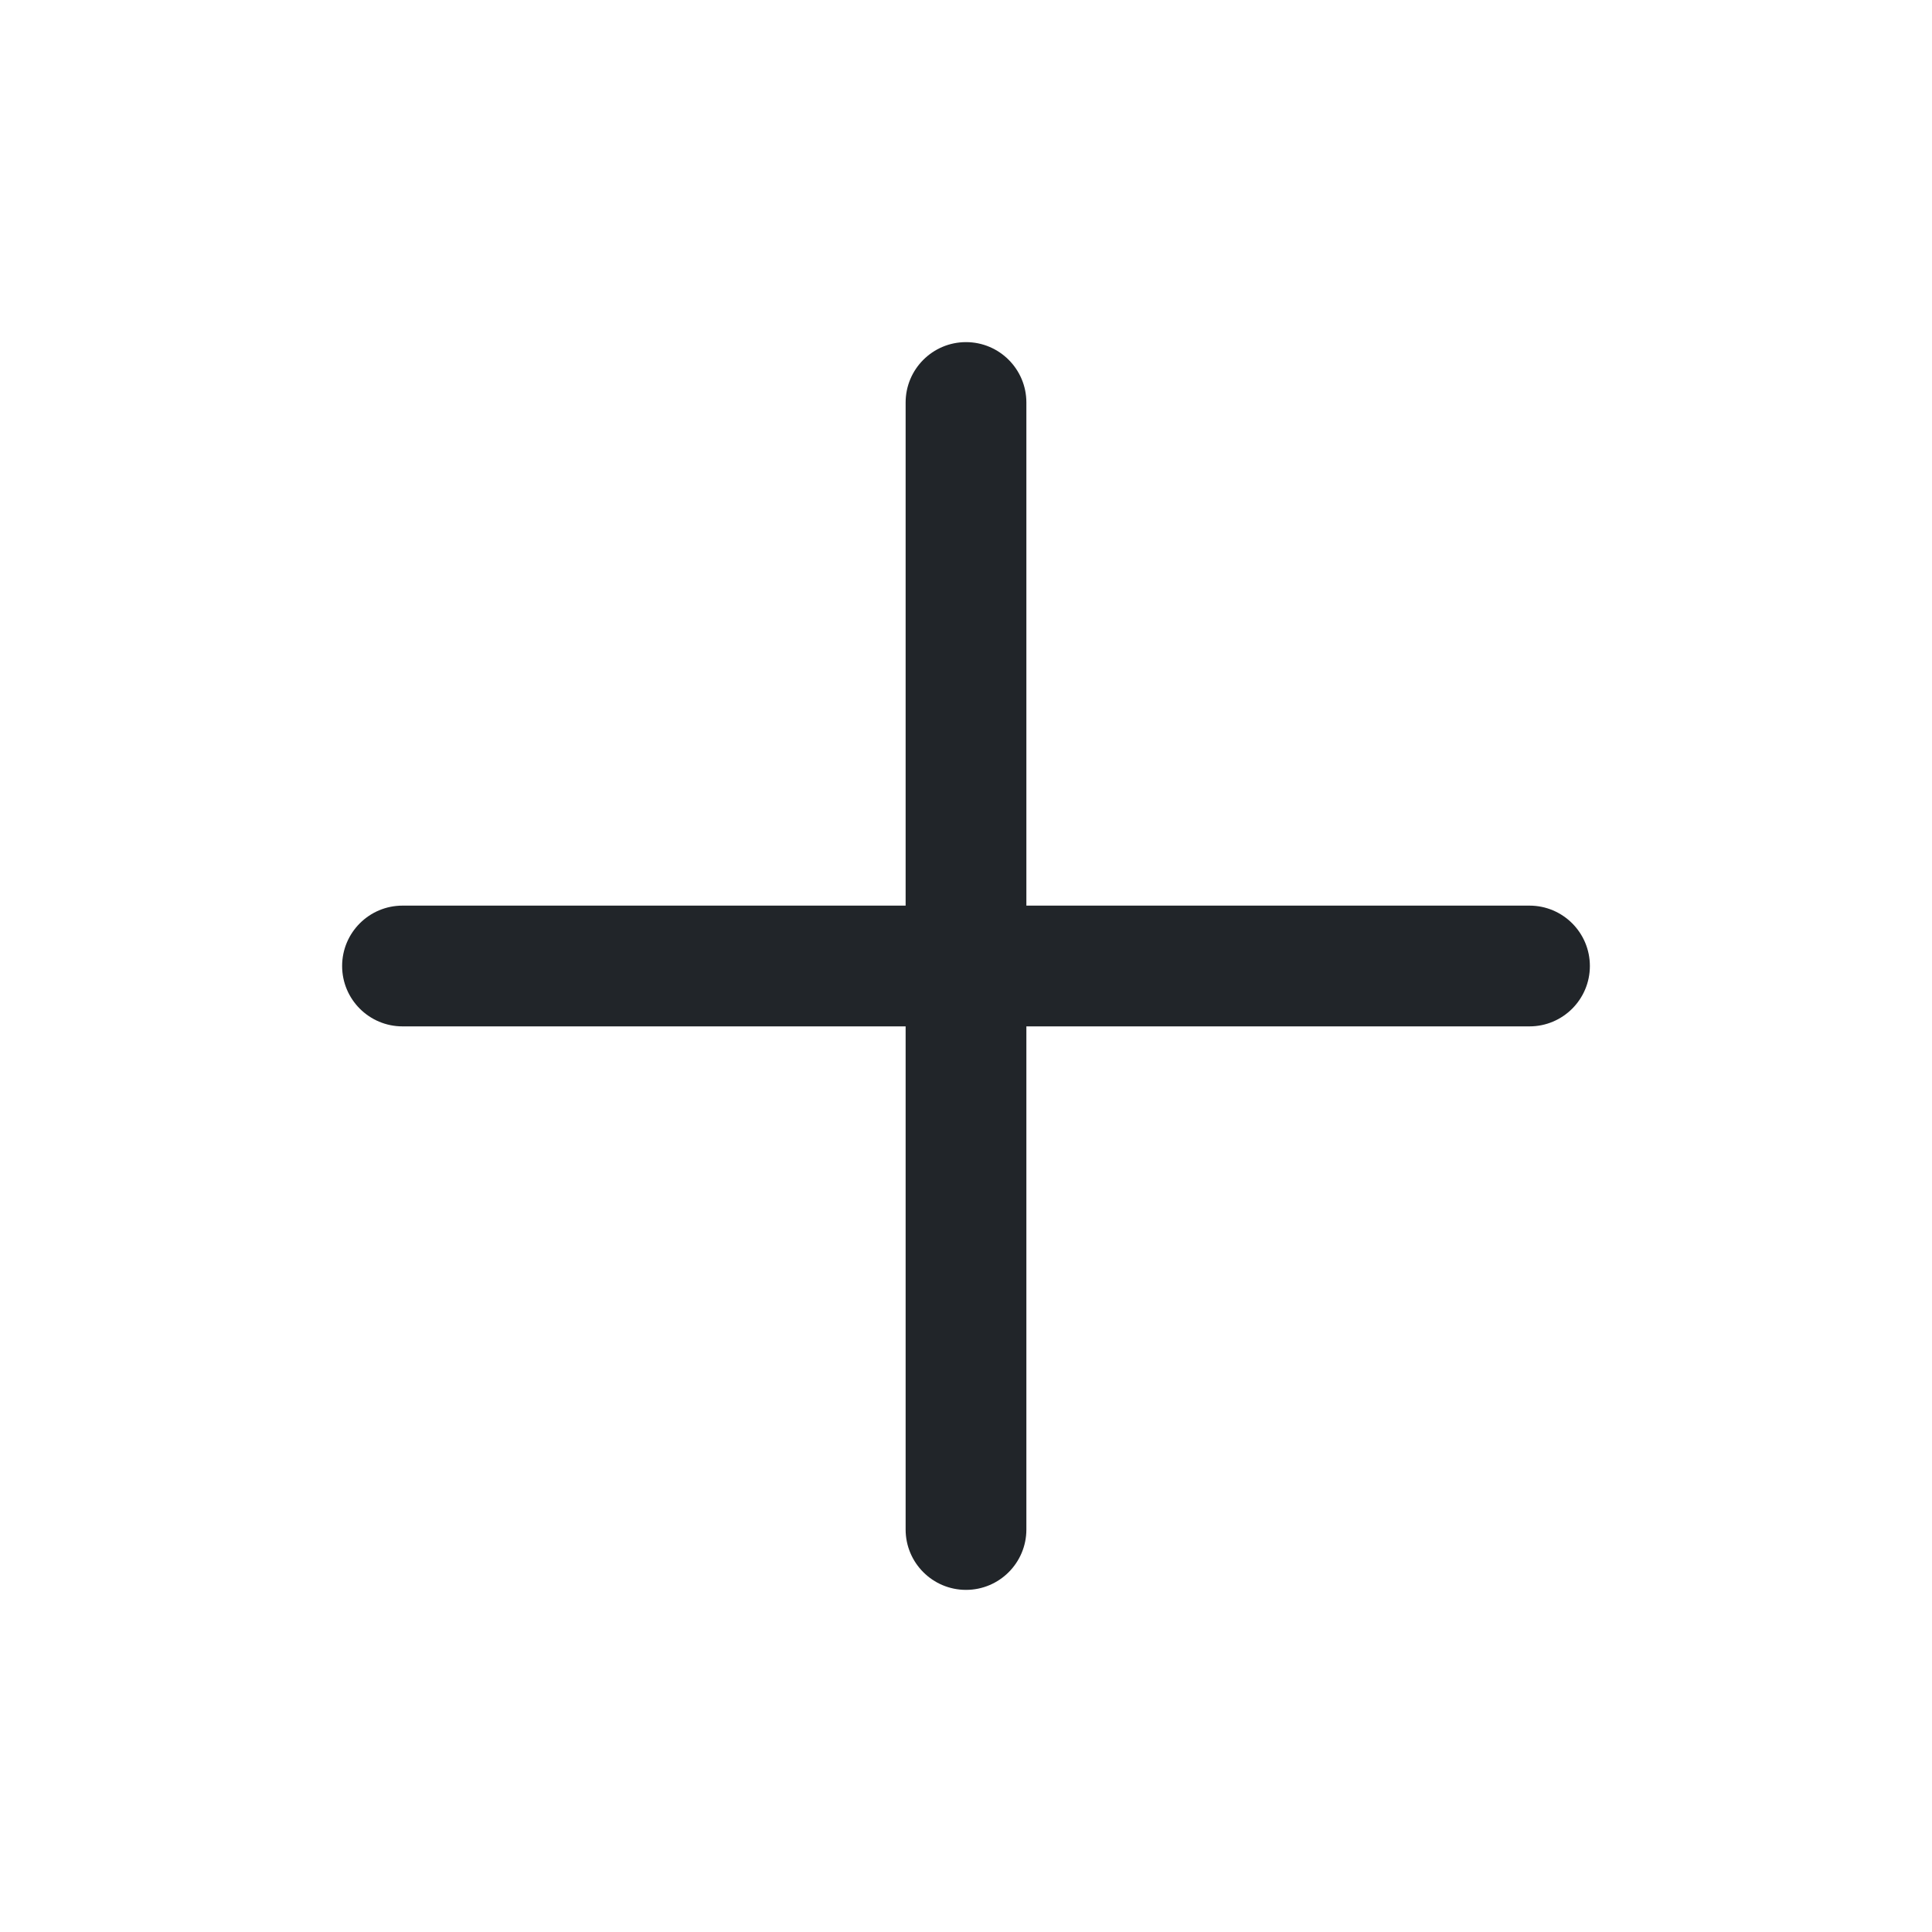
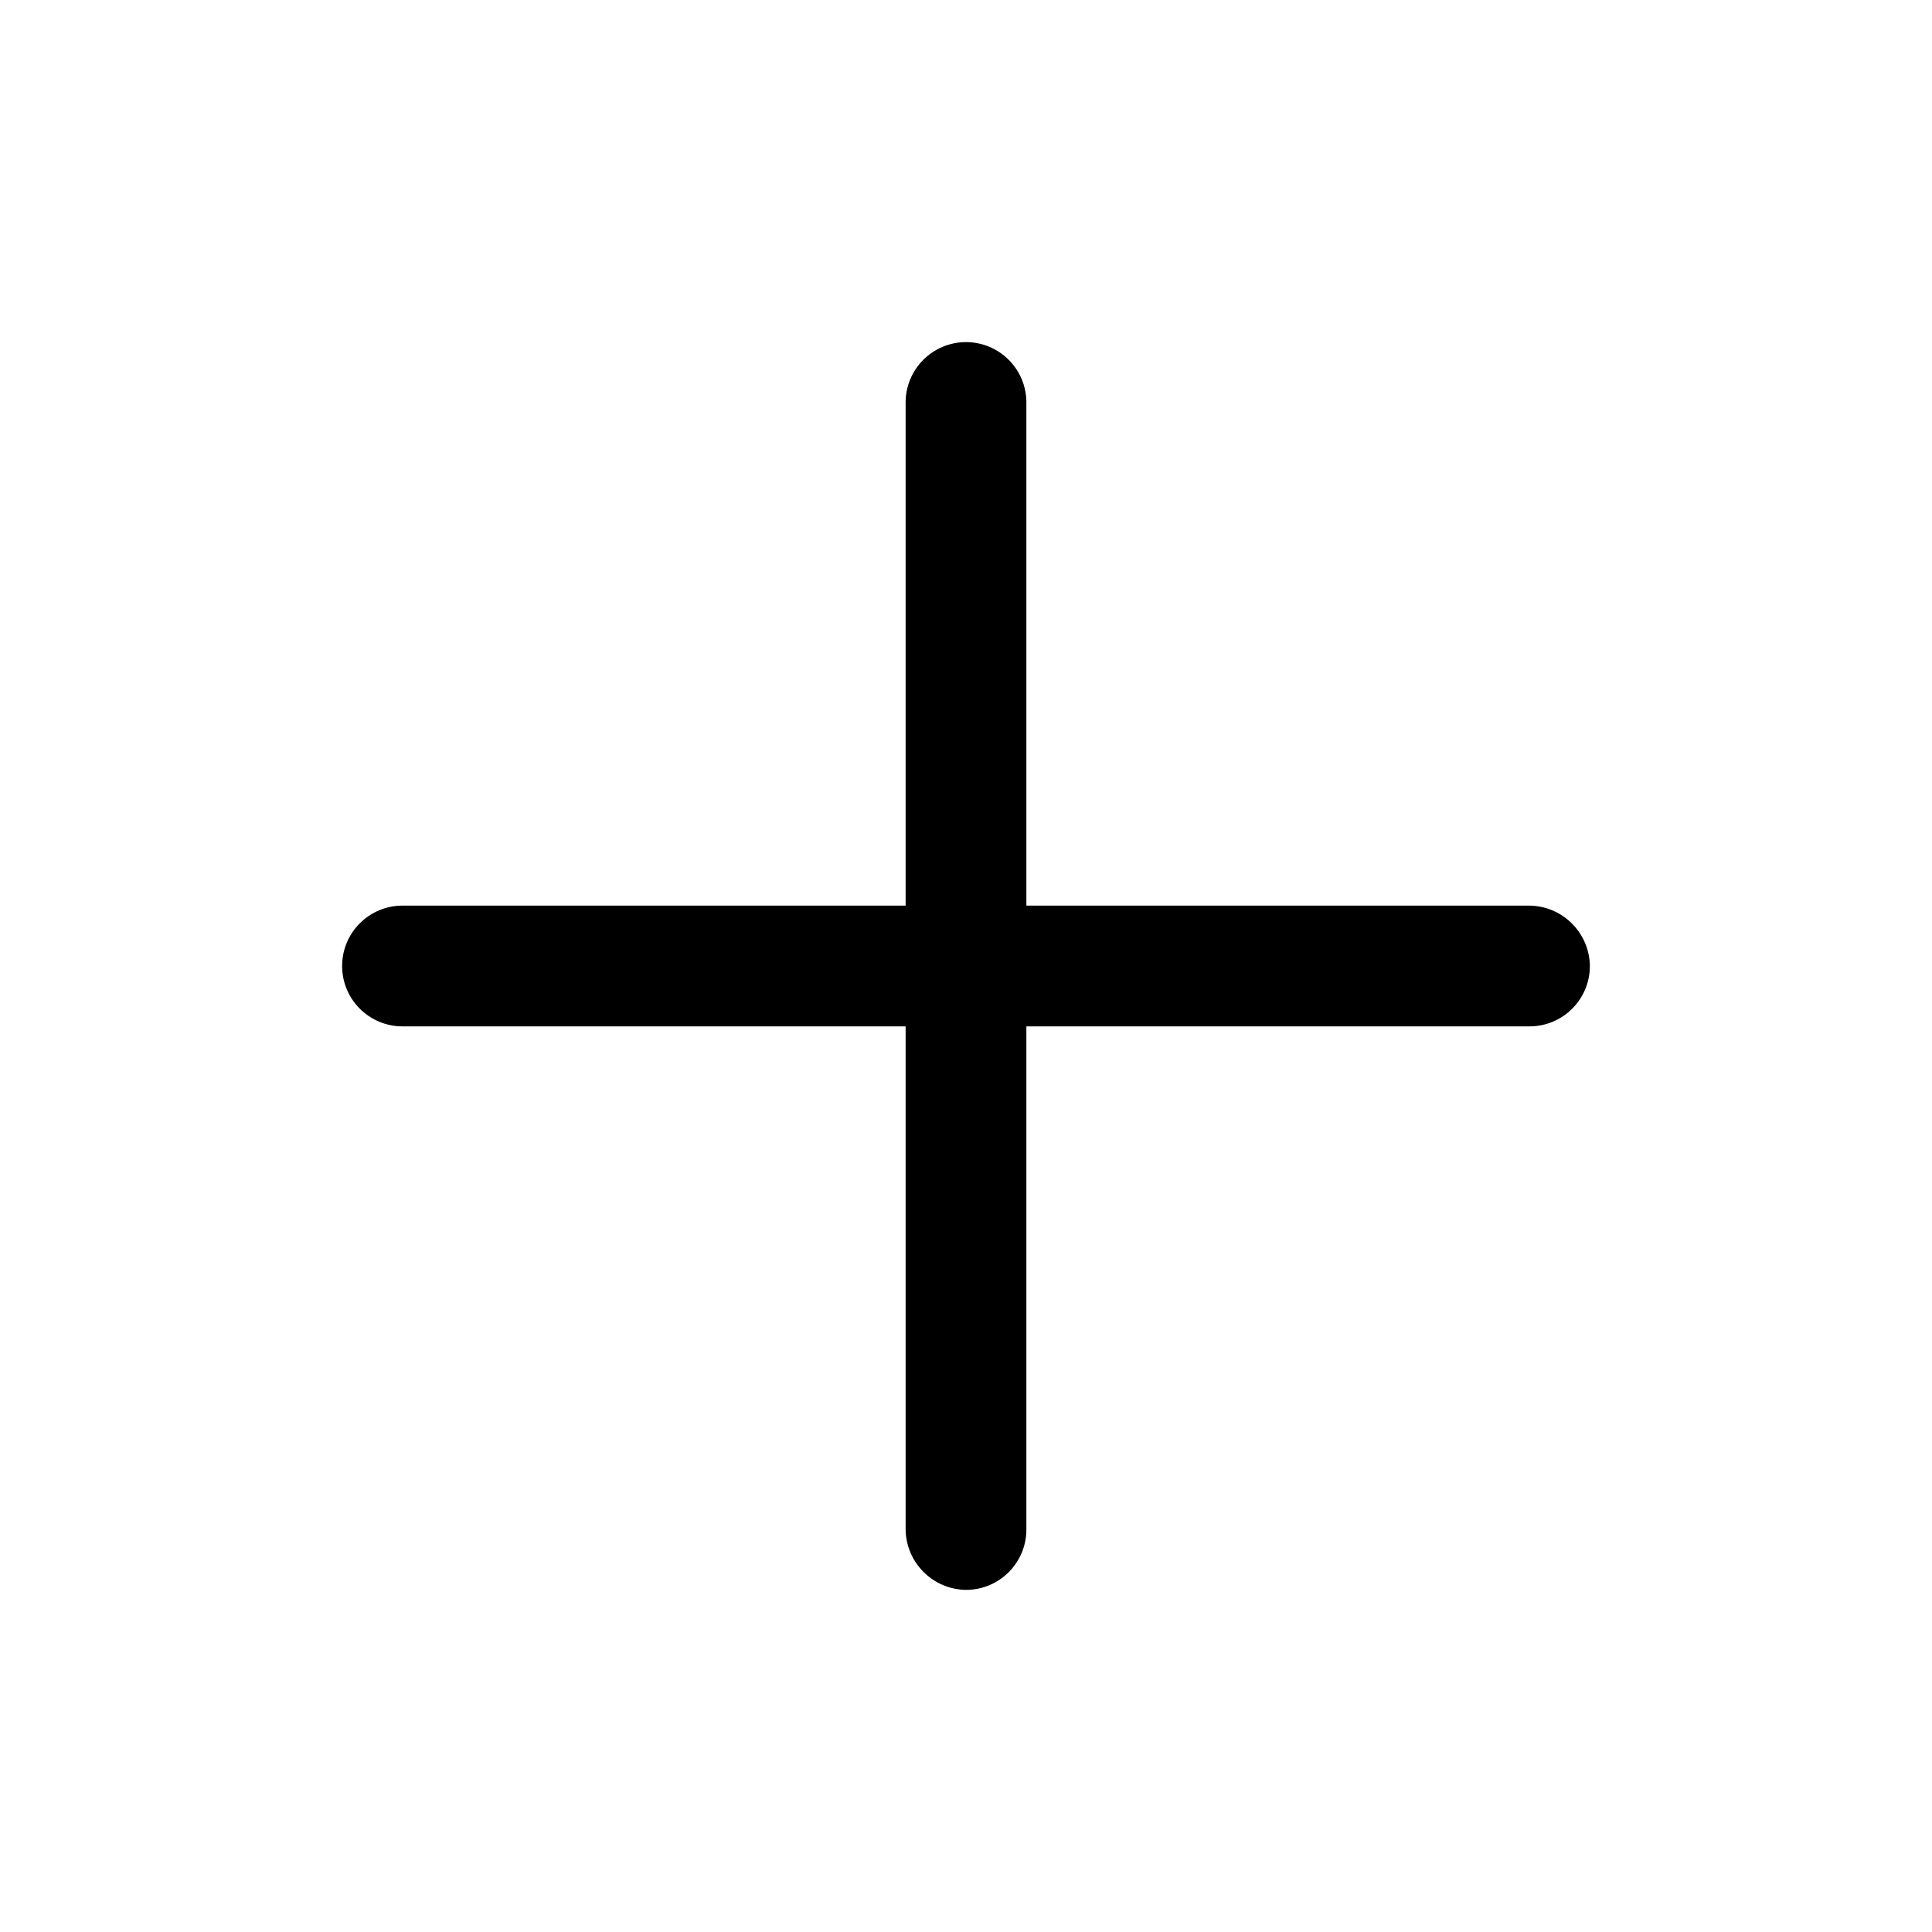
- <svg xmlns="http://www.w3.org/2000/svg" width="24" height="24" viewBox="0 0 24 24" fill="none">
-   <path fill-rule="evenodd" clip-rule="evenodd" d="M12 4.25C12.414 4.25 12.75 4.586 12.75 5V19C12.75 19.414 12.414 19.75 12 19.75C11.586 19.75 11.25 19.414 11.25 19V5C11.25 4.586 11.586 4.25 12 4.25Z" fill="#212529" />
-   <path fill-rule="evenodd" clip-rule="evenodd" d="M4.25 12C4.25 11.586 4.586 11.25 5 11.25H19C19.414 11.25 19.75 11.586 19.75 12C19.75 12.414 19.414 12.75 19 12.75H5C4.586 12.75 4.25 12.414 4.25 12Z" fill="#212529" />
+ <svg xmlns="http://www.w3.org/2000/svg" viewBox="0 0 24 24">
+   <g id="plus">
+     <path d="M12.75,11.25V5a.75.75,0,0,0-1.5,0v6.25H5a.75.75,0,0,0,0,1.5h6.25V19a.76.76,0,0,0,.75.75.75.75,0,0,0,.75-.75V12.75H19a.75.75,0,0,0,.75-.75.76.76,0,0,0-.75-.75Z" />
+   </g>
</svg>
